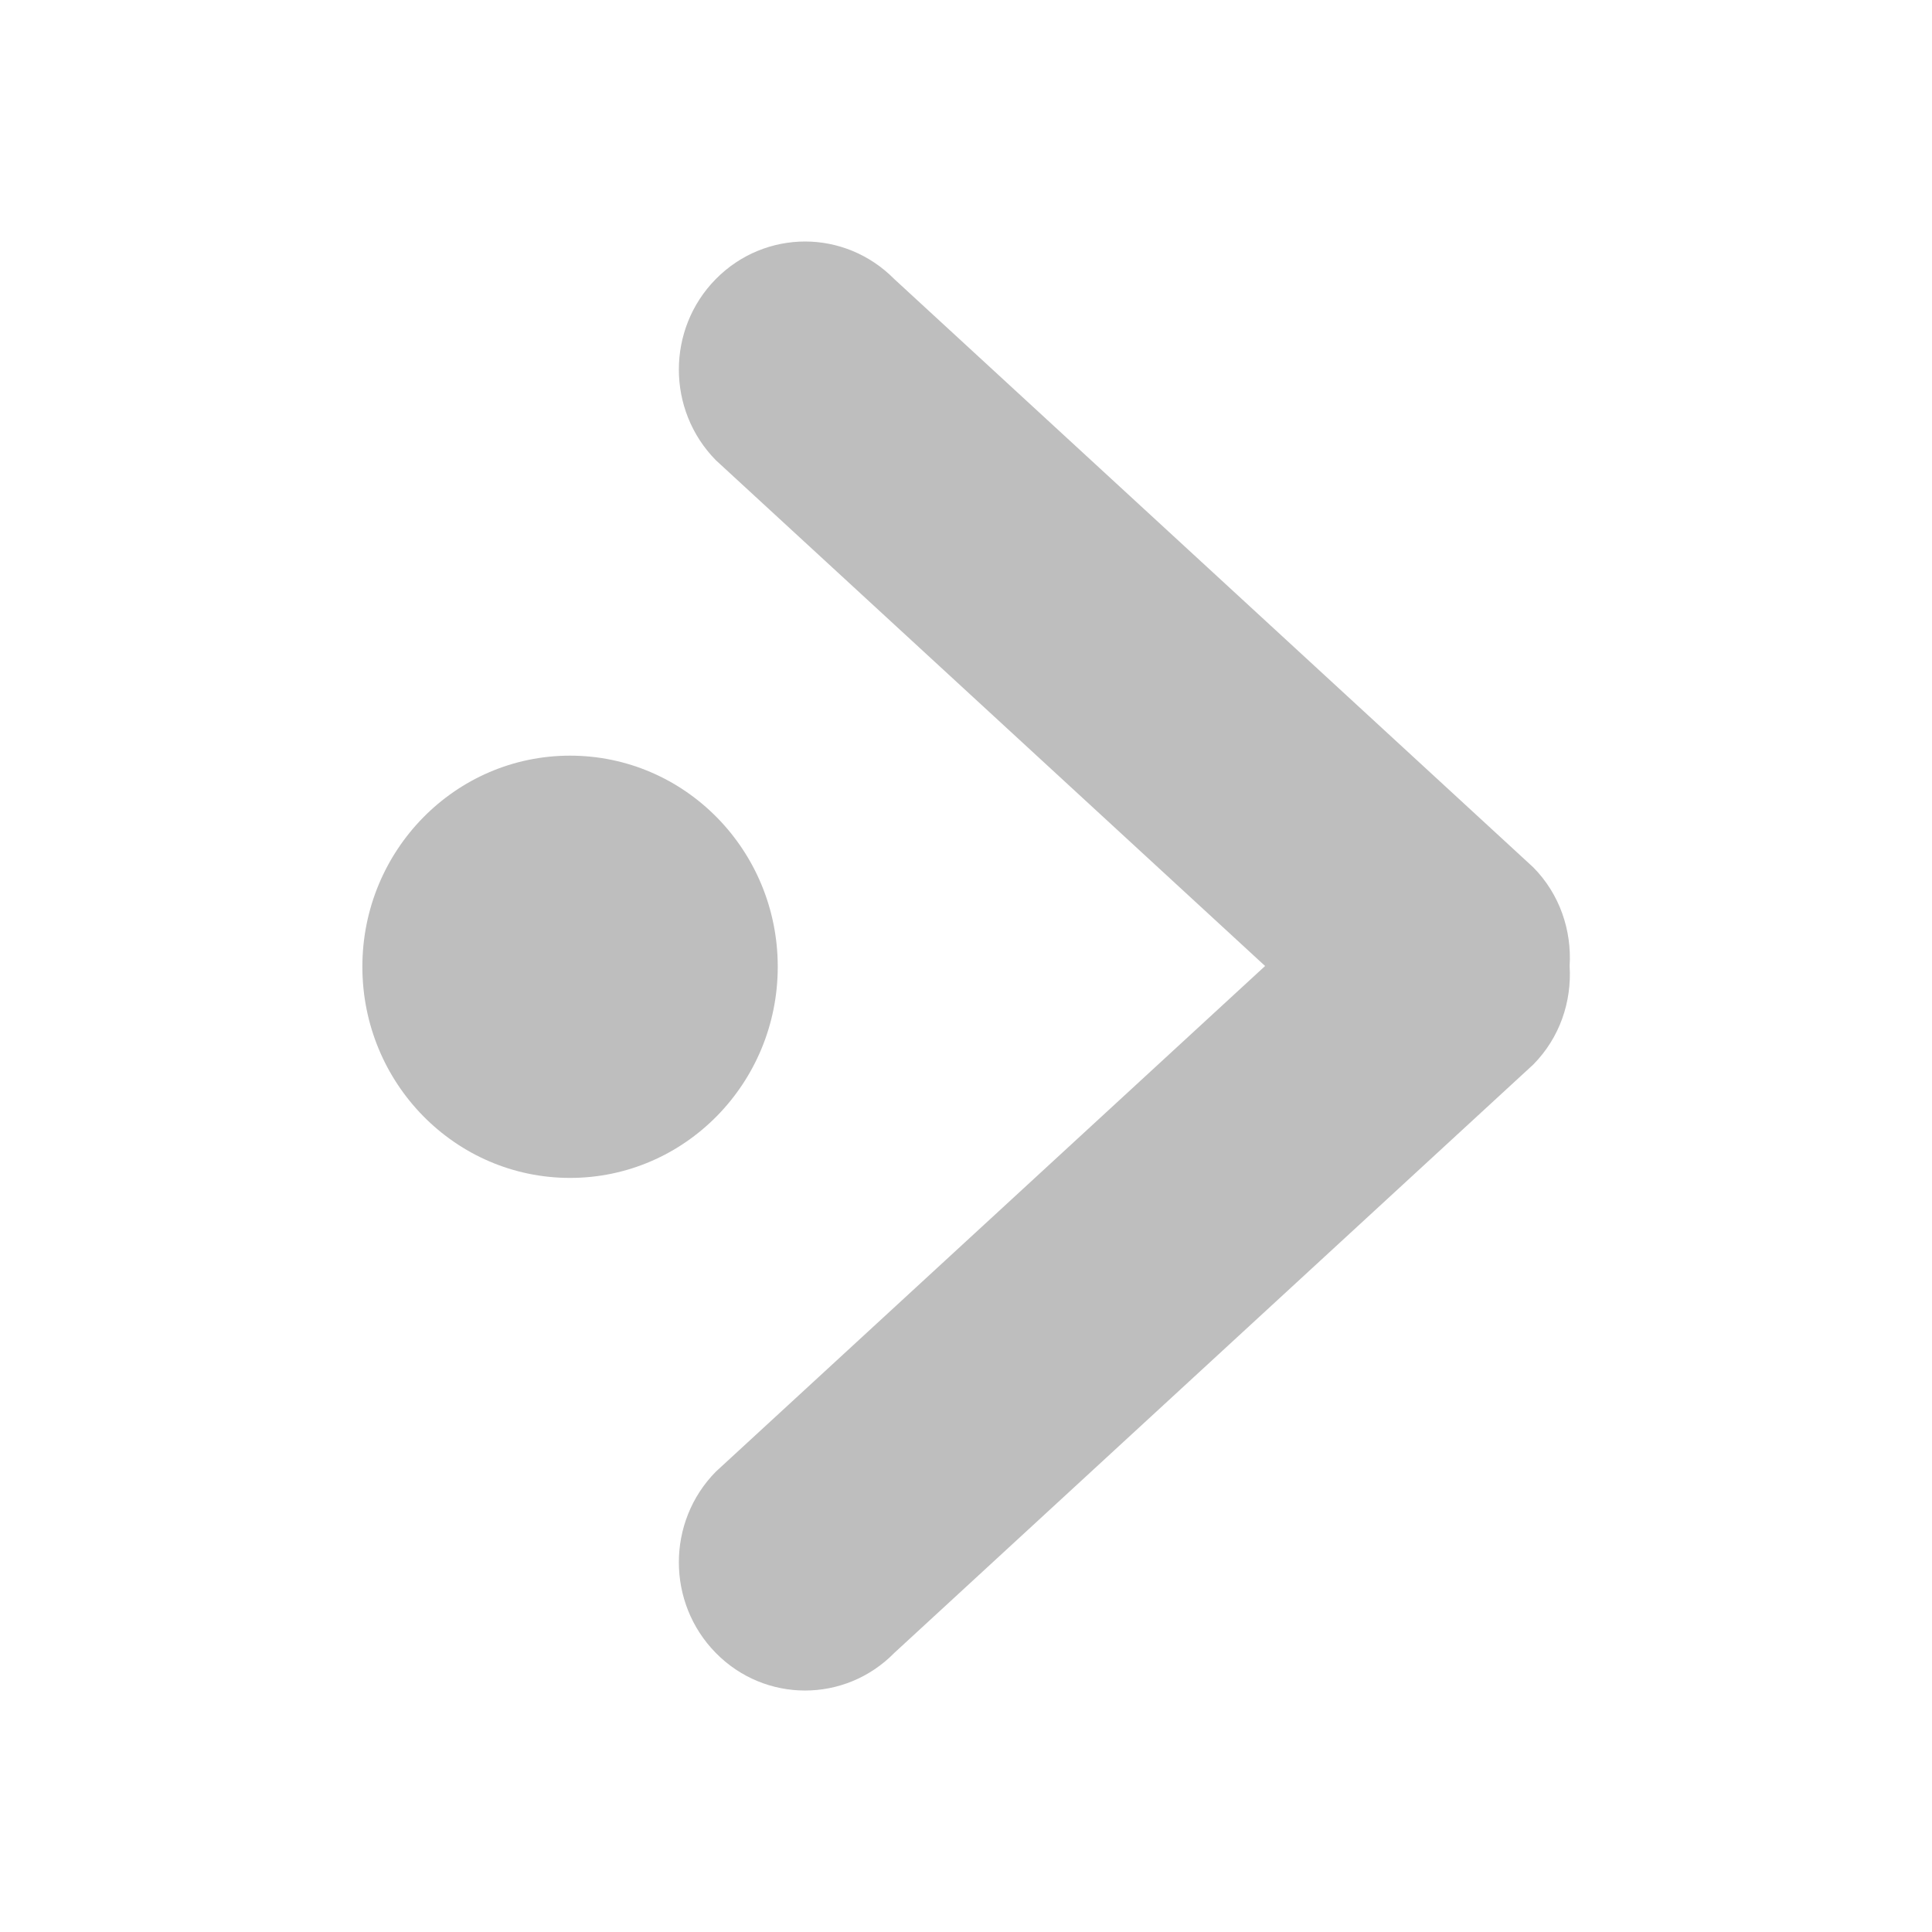
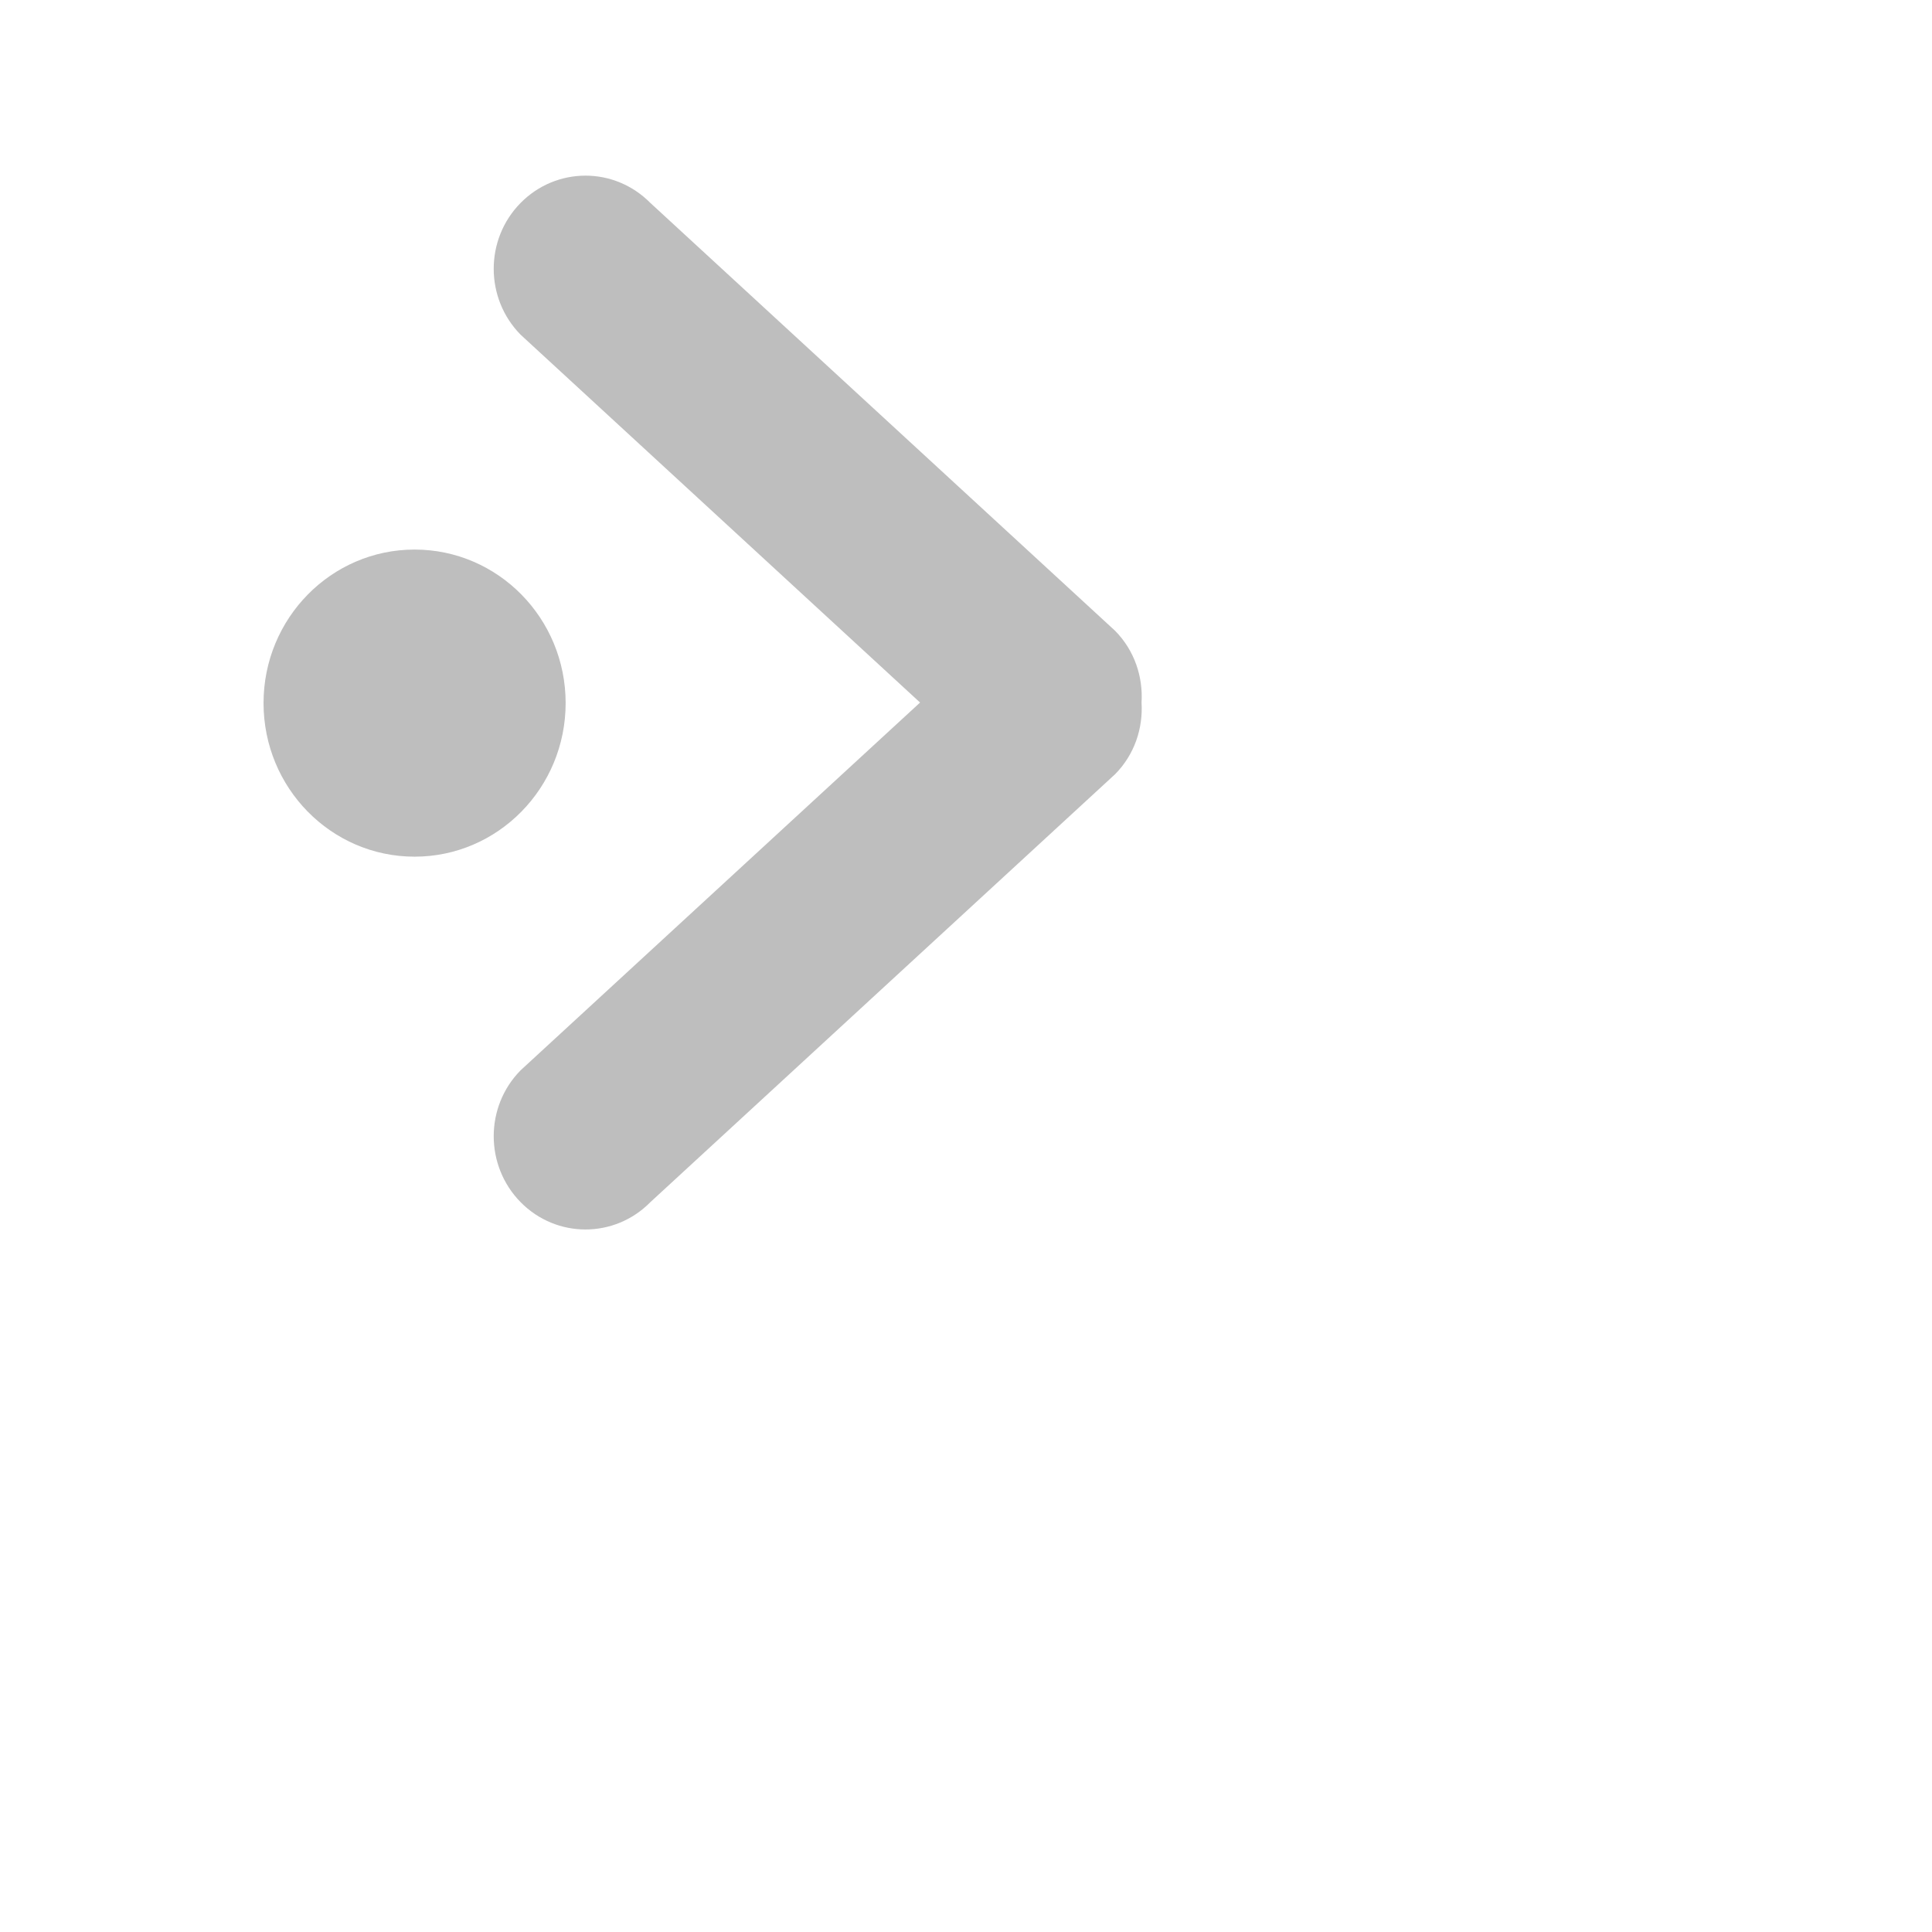
- <svg xmlns="http://www.w3.org/2000/svg" viewBox="0 0 16 16">
-   <path d="m6.667 2c.267 0 .534.104.739.311l5.292 4.872c.221.224.319.524.301.817.018.294-.08.592-.301.816l-5.292 4.873c-.408.415-1.07.415-1.478 0-.408-.415-.408-1.087 0-1.501l4.549-4.188-4.549-4.189c-.408-.415-.408-1.086 0-1.5.204-.207.472-.311.74-.311zm-1.946 4.258c.95 0 1.72.782 1.72 1.748 0 .965-.77 1.749-1.72 1.749-.95 0-1.72-.783-1.72-1.749 0-.965.77-1.748 1.72-1.748z" fill="#bebebe" />
+ <svg xmlns="http://www.w3.org/2000/svg" viewBox="0 0 22 22">
+   <defs id="defs3051">
+     <style type="text/css" id="current-color-scheme">
+      .ColorScheme-Text {
+        color:#bebebe;
+      }
+      </style>
+   </defs>
+   <path style="fill:currentColor;fill-opacity:1;stroke:none" d="m6.667 2c.267 0 .534.104.739.311l5.292 4.872c.221.224.319.524.301.817.018.294-.08.592-.301.816l-5.292 4.873c-.408.415-1.07.415-1.478 0-.408-.415-.408-1.087 0-1.501l4.549-4.188-4.549-4.189c-.408-.415-.408-1.086 0-1.5.204-.207.472-.311.74-.311zm-1.946 4.258c.95 0 1.72.782 1.72 1.748 0 .965-.77 1.749-1.72 1.749-.95 0-1.72-.783-1.72-1.749 0-.965.77-1.748 1.72-1.748z" class="ColorScheme-Text" />
</svg>
